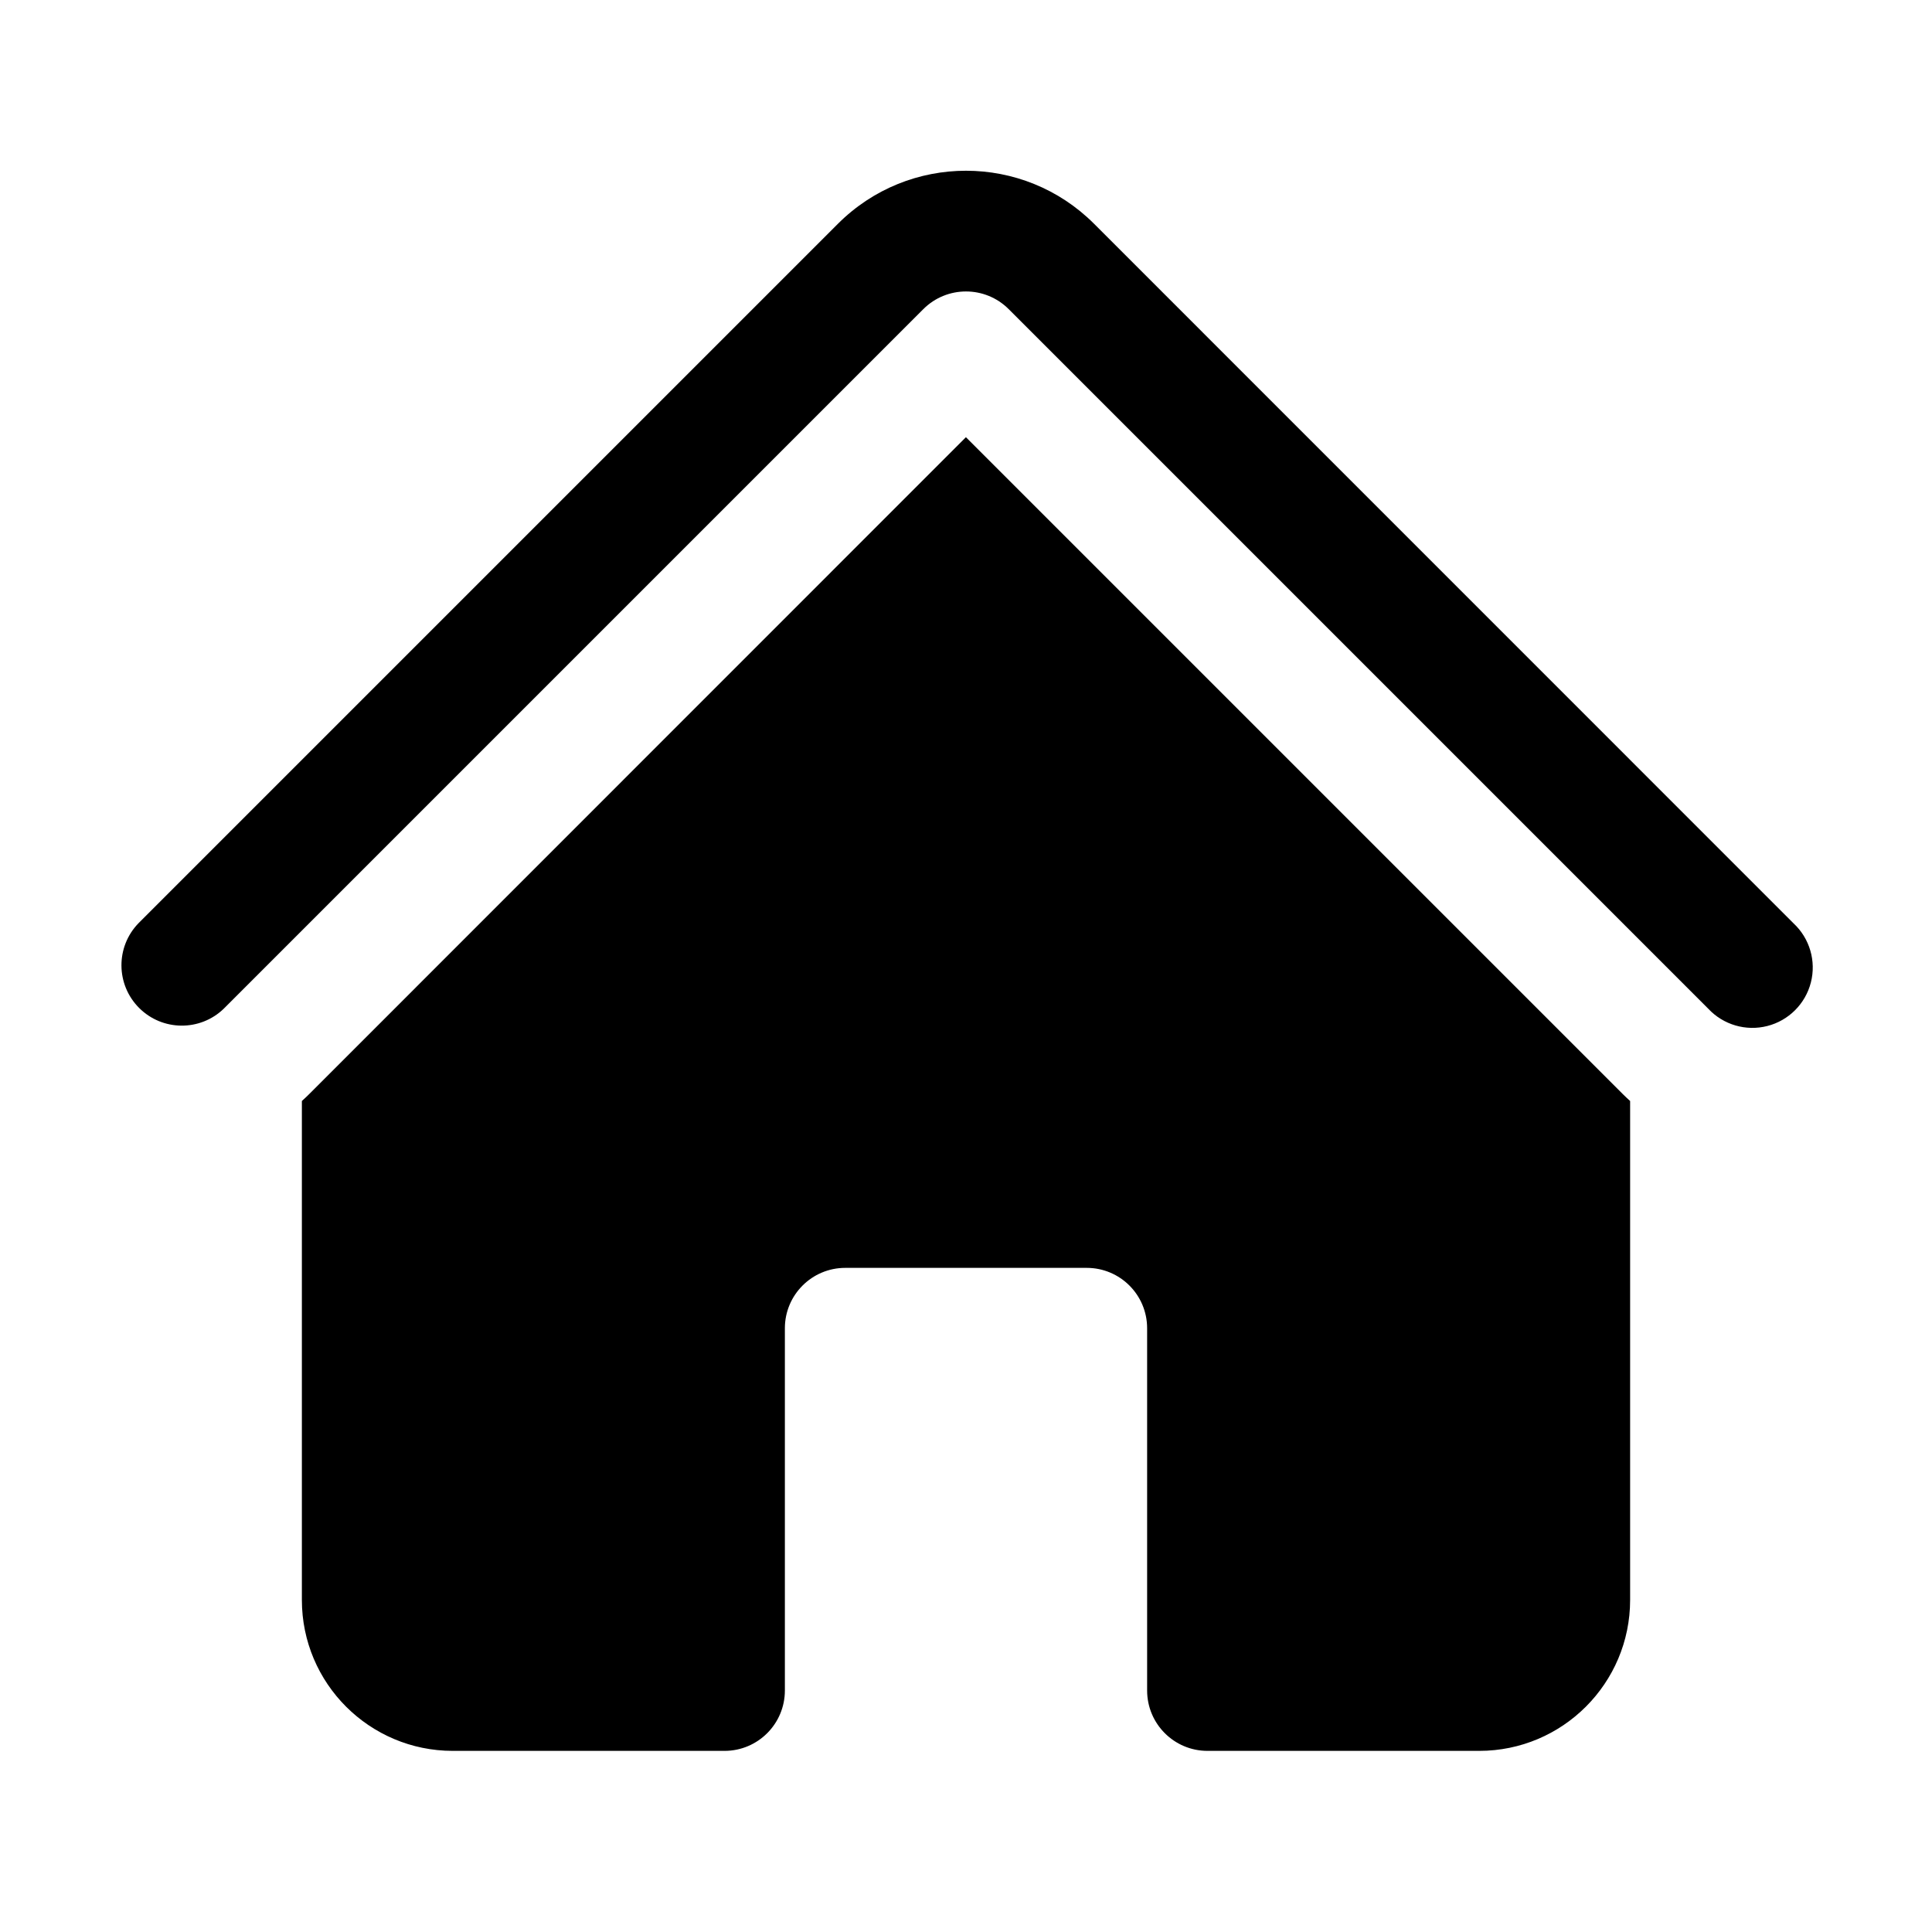
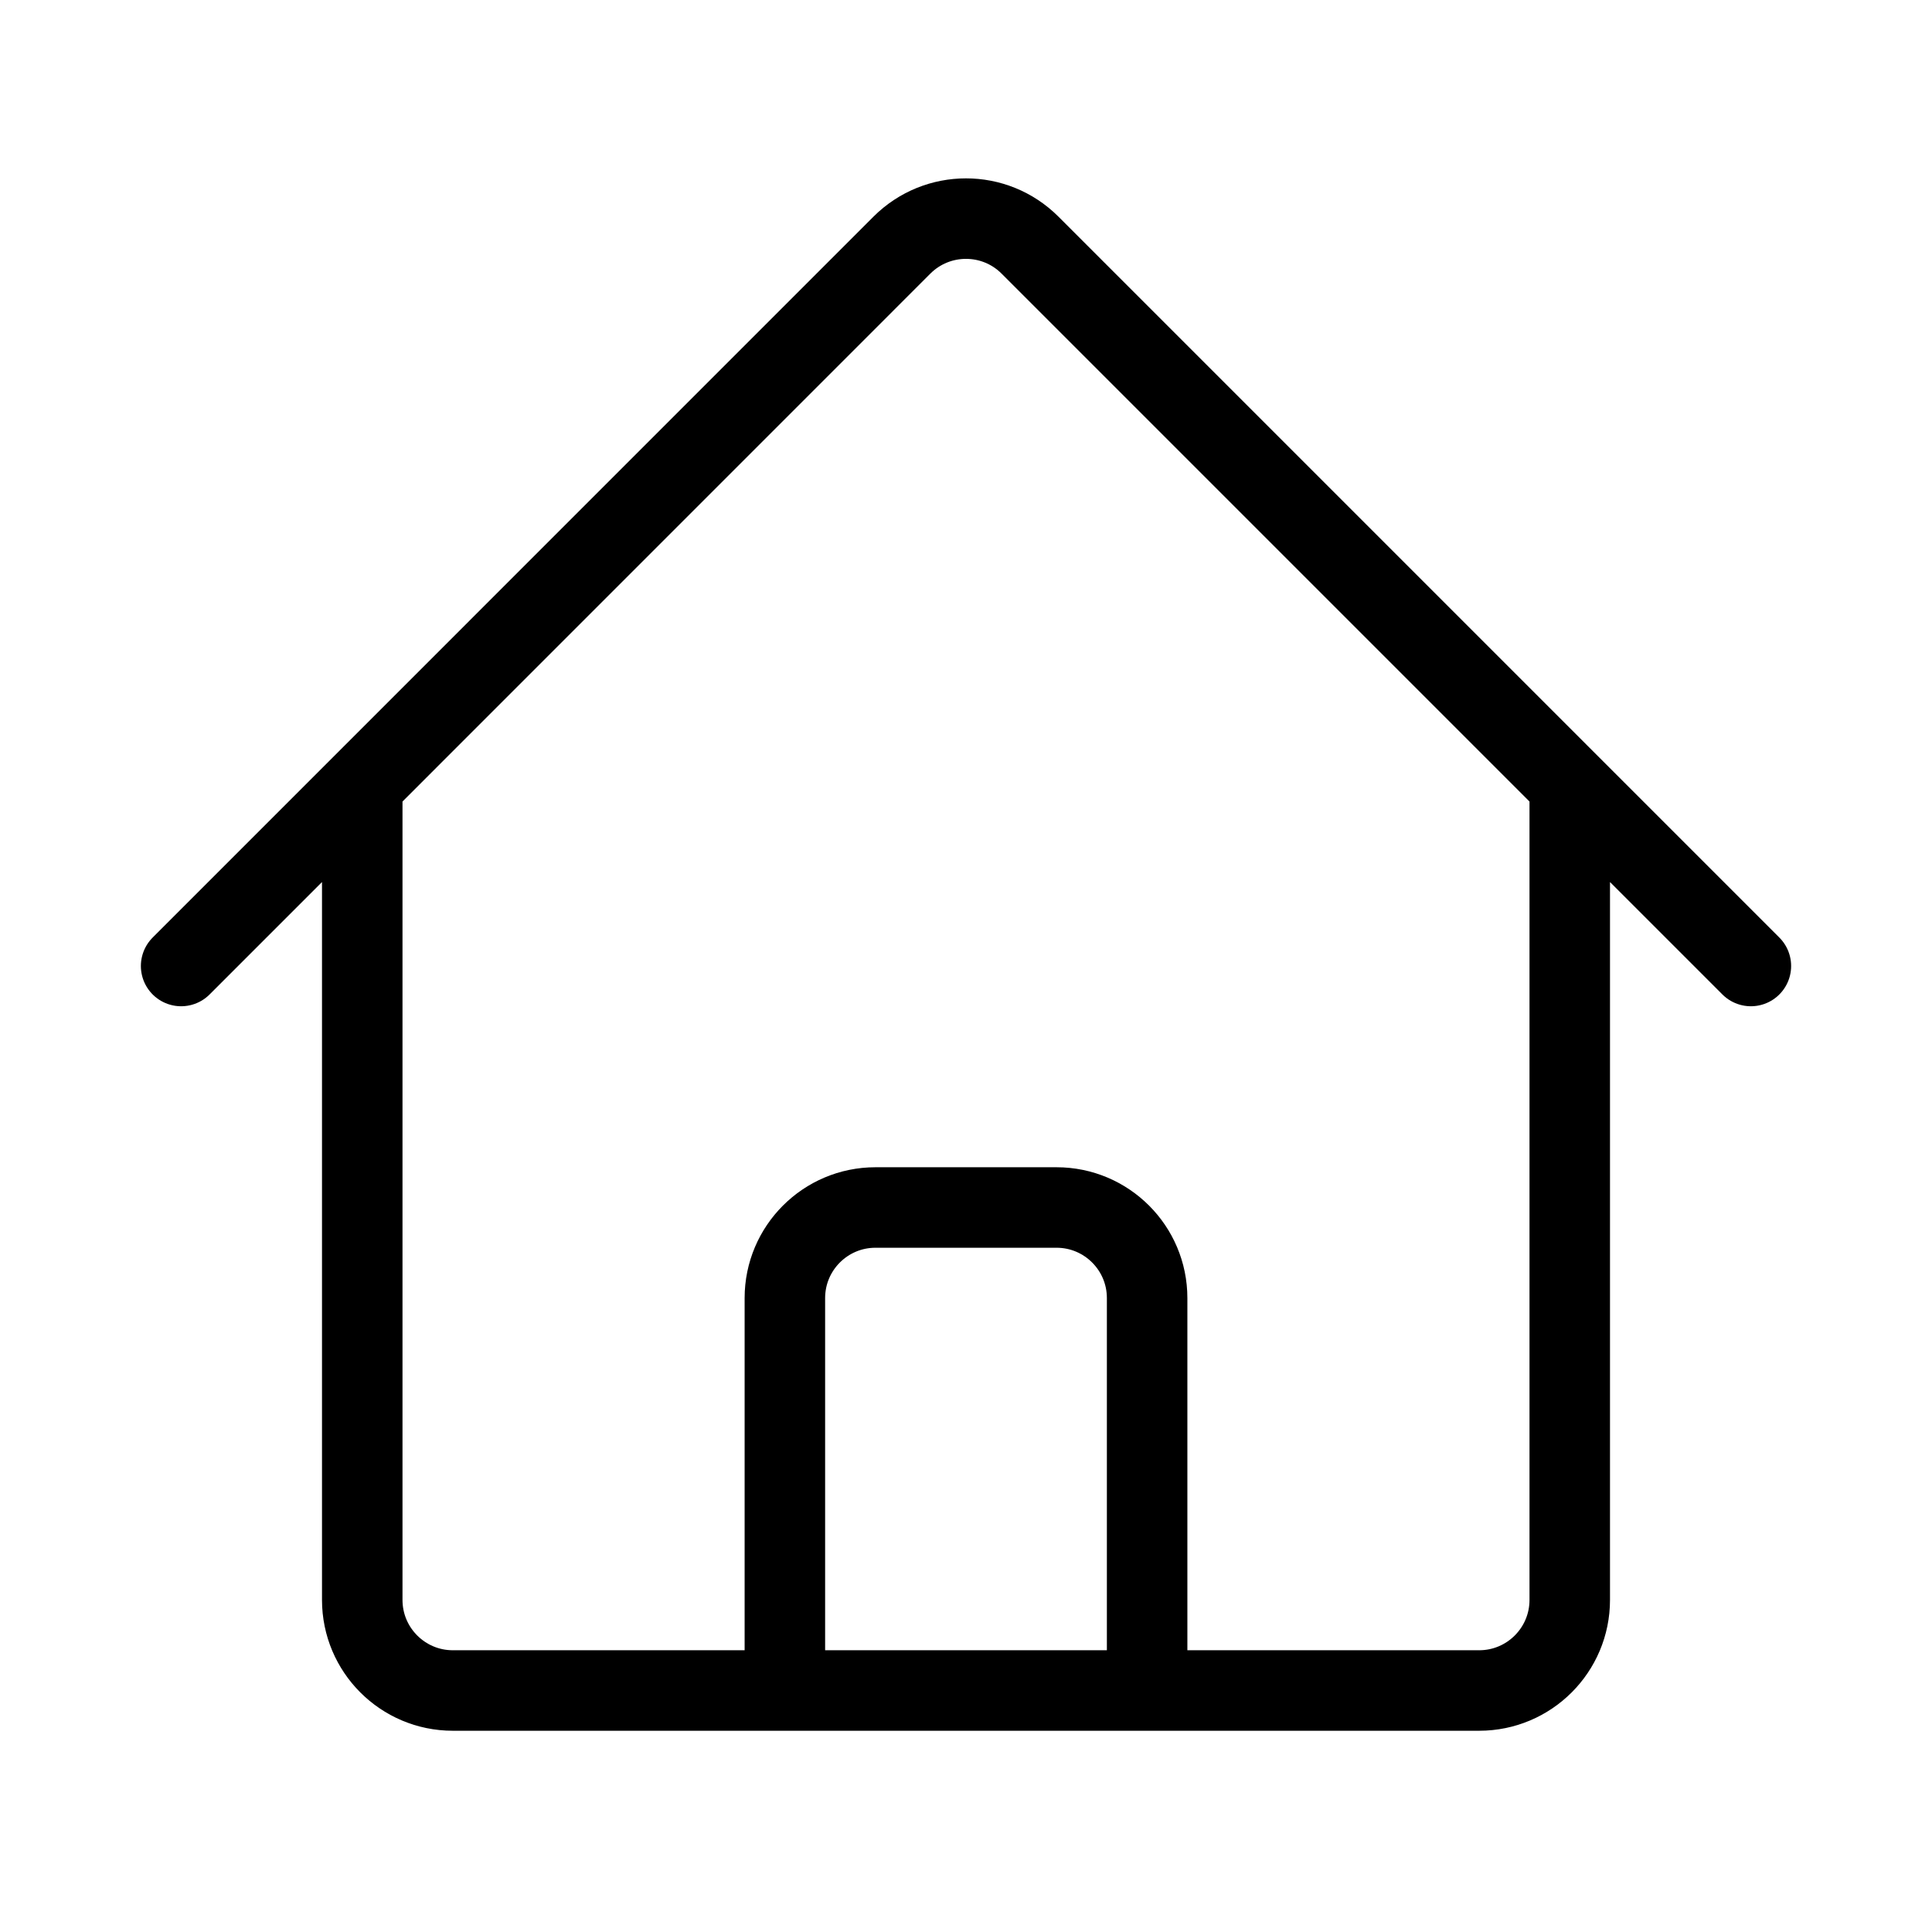
- <svg xmlns="http://www.w3.org/2000/svg" viewBox="0 0 24 24" fill="currentColor" stroke="none">
-   <path d="M11.47 3.84a.75.75 0 011.06 0l8.69 8.69a.75.75 0 101.06-1.06l-8.689-8.69a2.25 2.25 0 00-3.182 0l-8.69 8.69a.75.75 0 001.061 1.06l8.69-8.69z" />
-   <path d="M12 5.432l8.159 8.159c.03.03.06.058.091.086v6.198c0 1.035-.84 1.875-1.875 1.875H15a.75.75 0 01-.75-.75v-4.5a.75.75 0 00-.75-.75h-3a.75.75 0 00-.75.75V21a.75.75 0 01-.75.75H5.625a1.875 1.875 0 01-1.875-1.875v-6.198a2.29 2.29 0 00.091-.086L12 5.43z" />
+ <svg xmlns="http://www.w3.org/2000/svg" viewBox="0 0 24 24" stroke="currentColor" fill="none">
+   <path stroke-linecap="round" stroke-linejoin="round" d="M2.25 12l8.954-8.955c.44-.439 1.152-.439 1.591 0L21.75 12M4.5 9.75v10.125c0 .621.504 1.125 1.125 1.125H9.75v-4.875c0-.621.504-1.125 1.125-1.125h2.25c.621 0 1.125.504 1.125 1.125V21h4.125c.621 0 1.125-.504 1.125-1.125V9.75M8.25 21h8.25" />
</svg>
